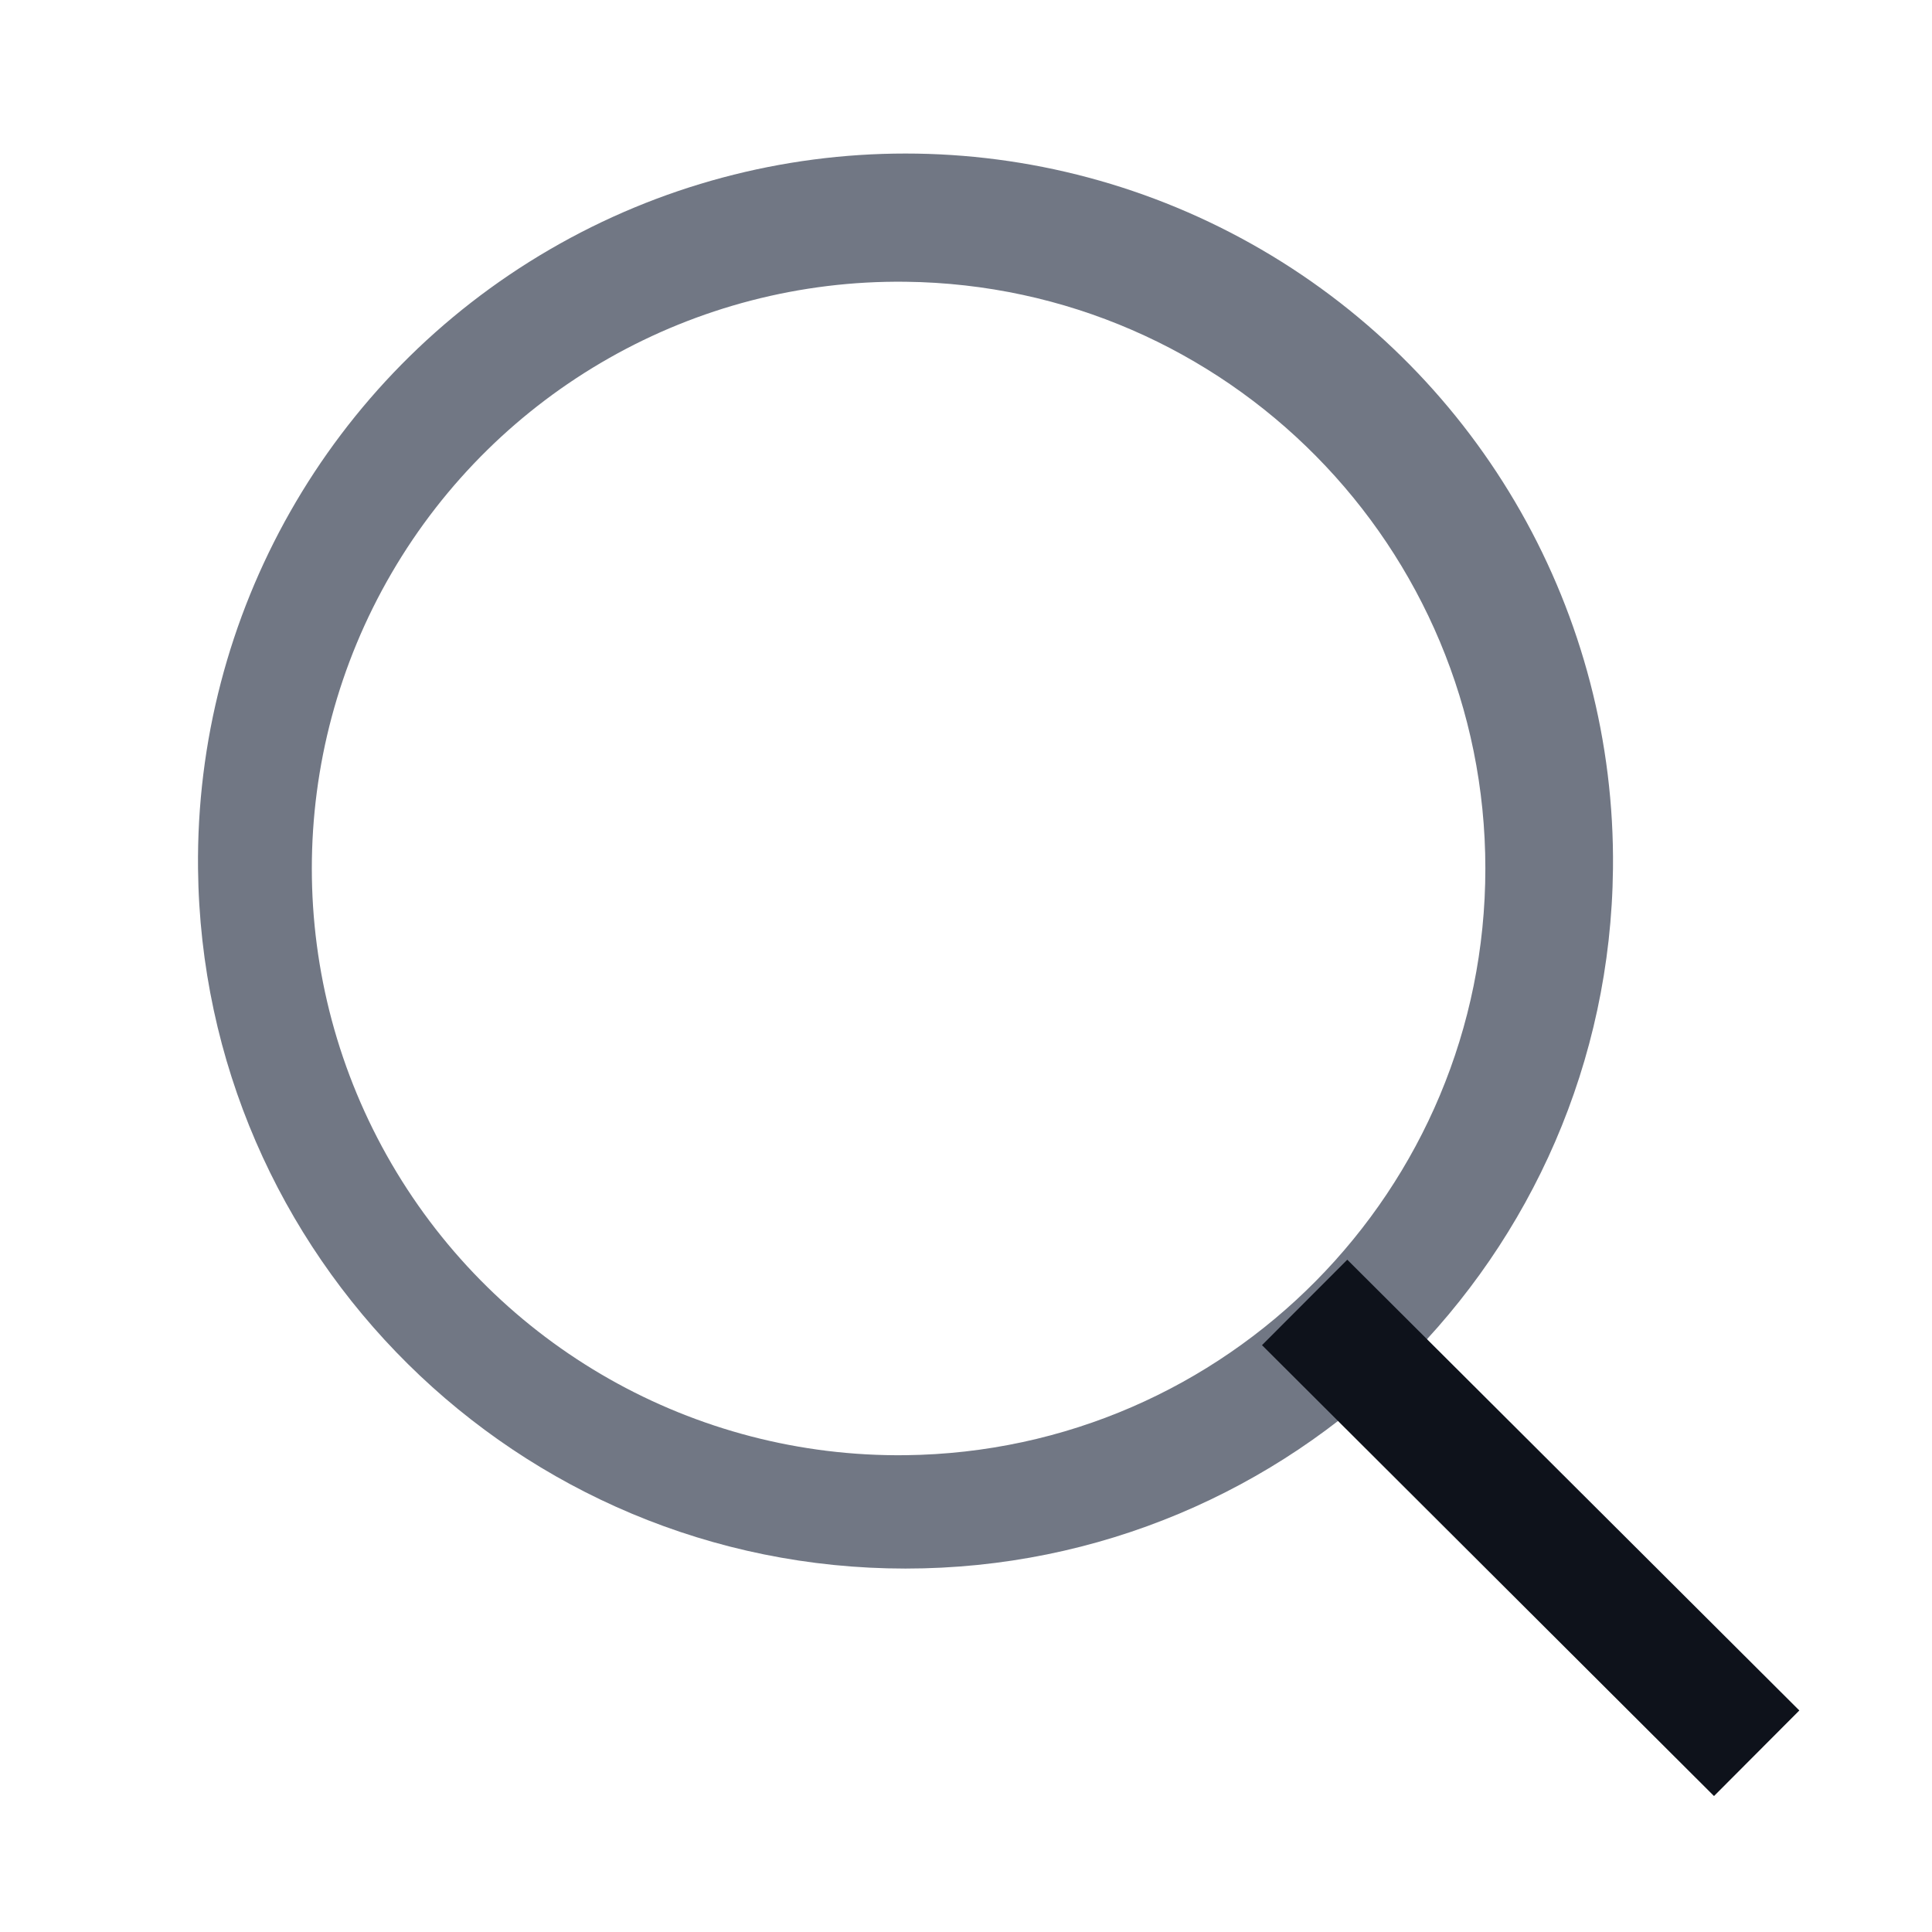
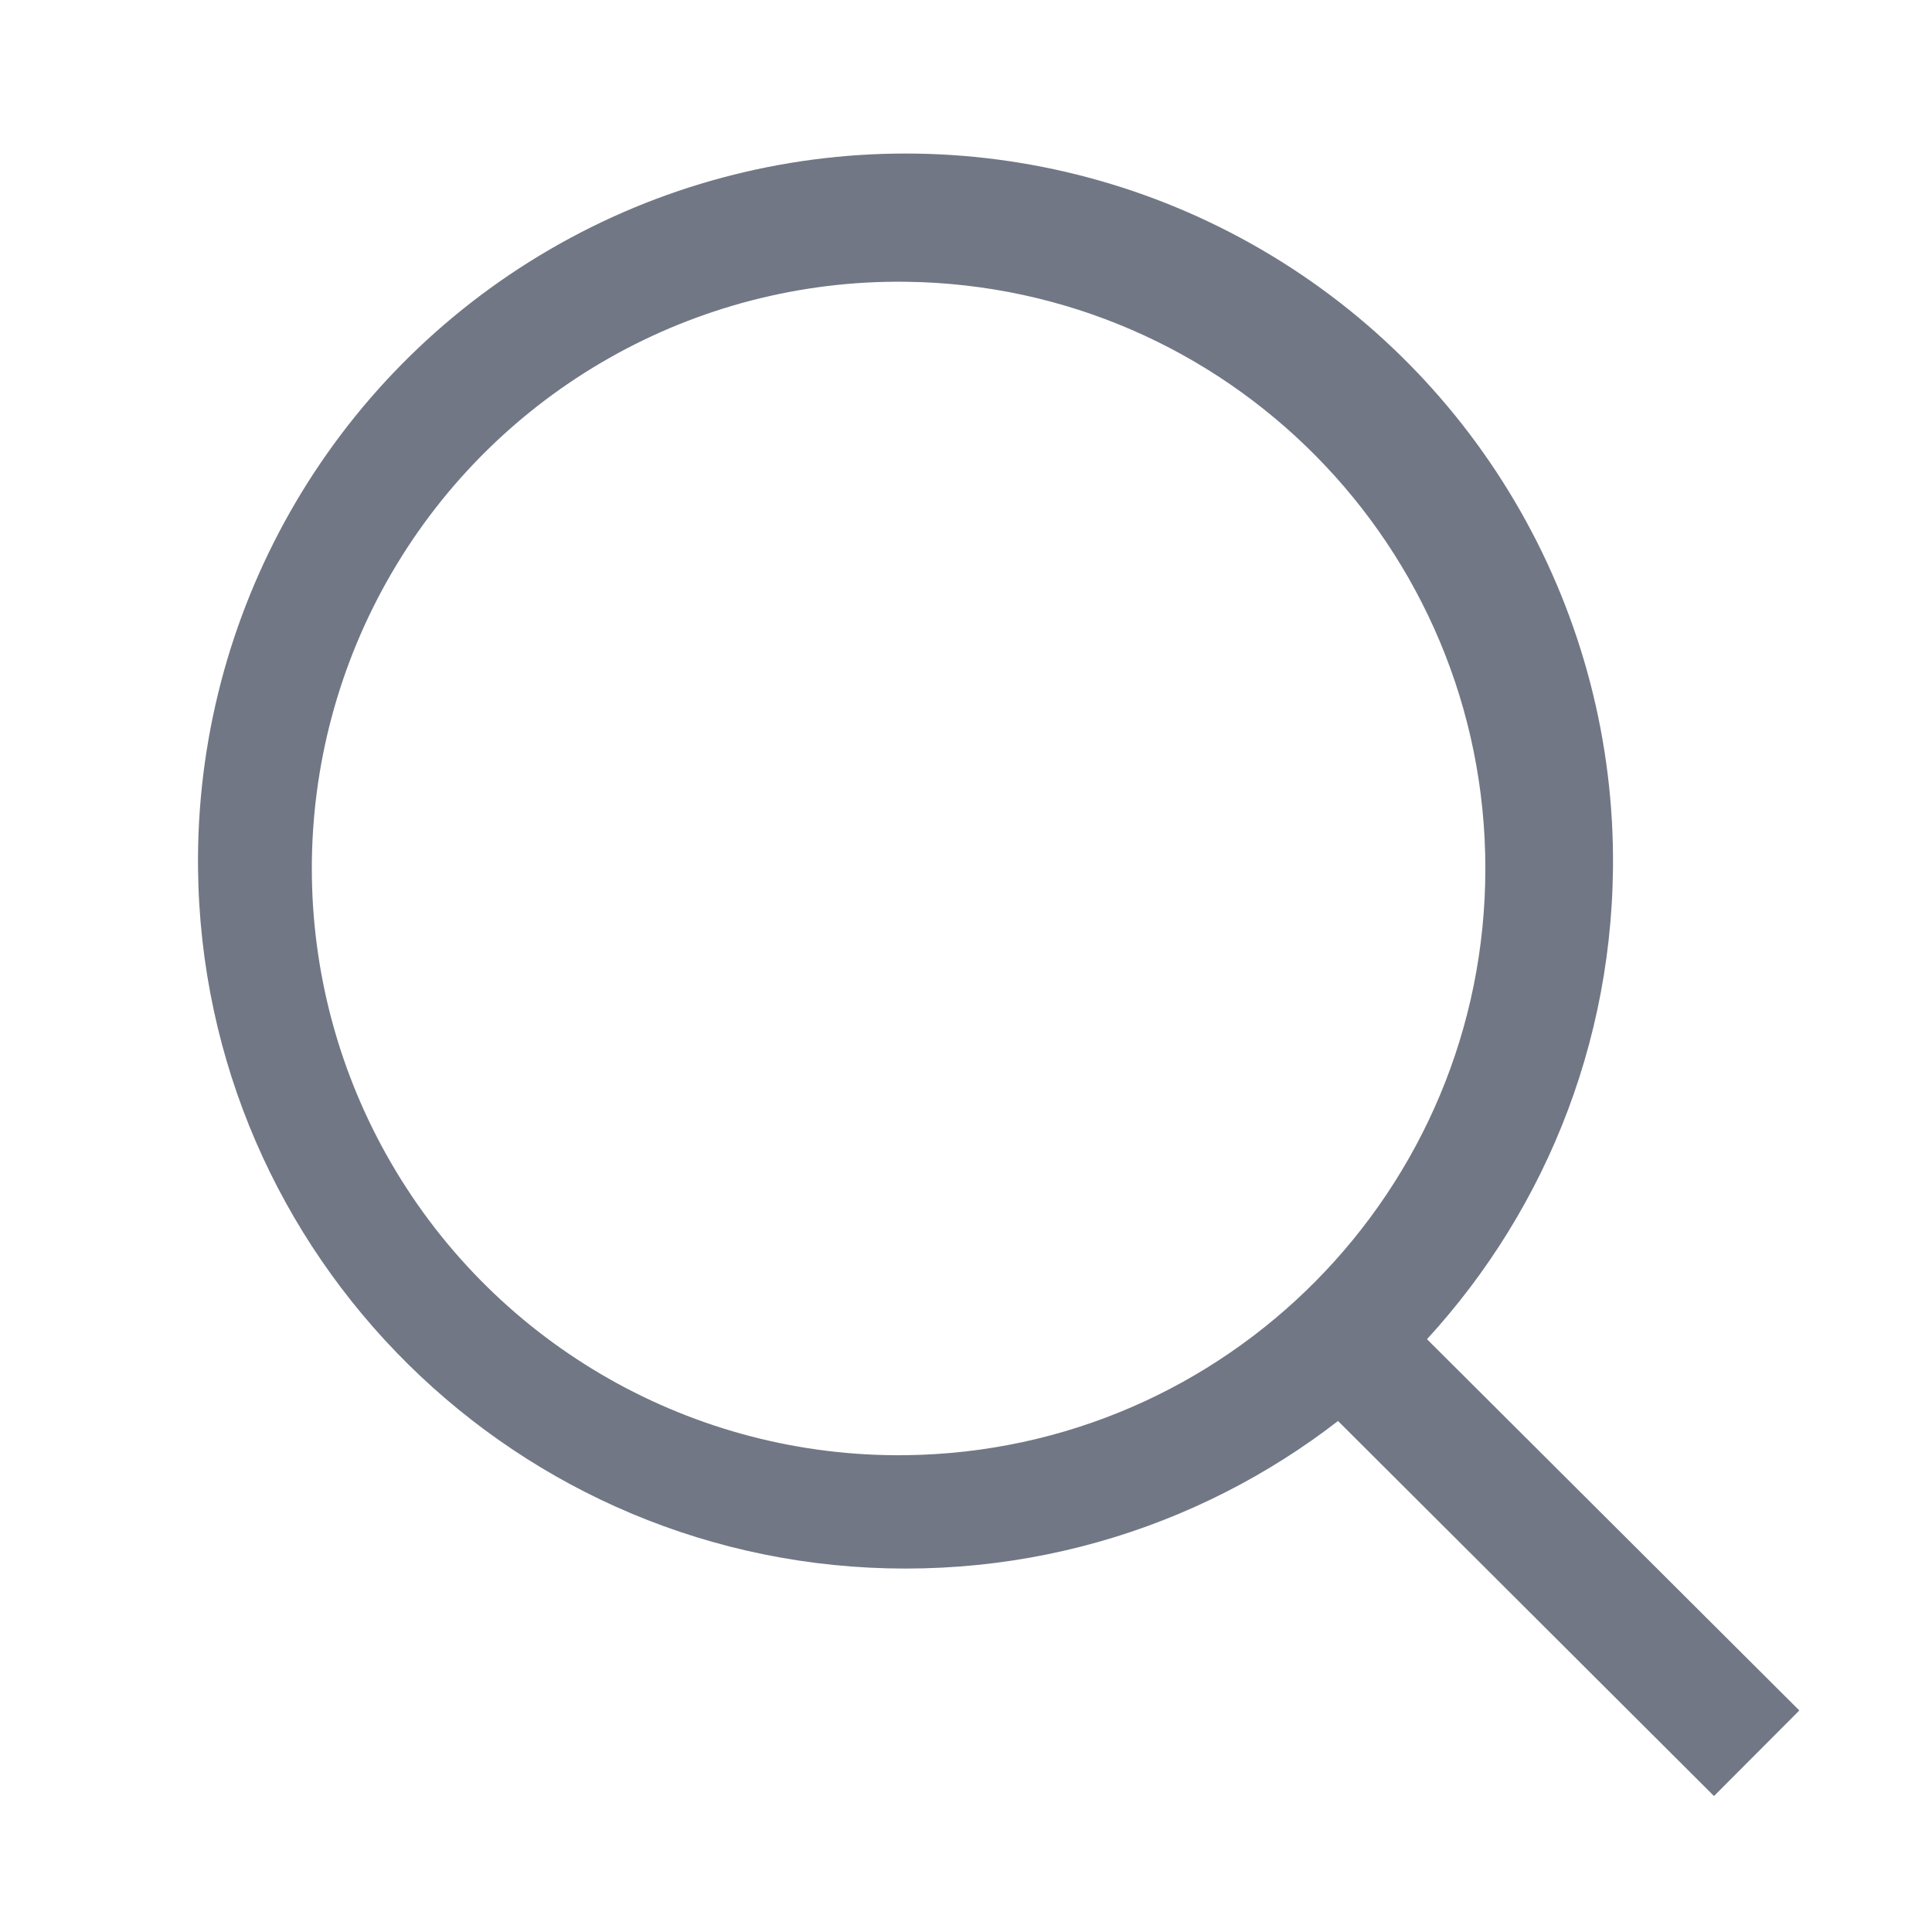
<svg xmlns="http://www.w3.org/2000/svg" width="24" height="24" fill="none" viewBox="0 0 24 24">
  <path fill="#717784" fill-rule="evenodd" d="M11.248 3.5a7.289 7.289 0 1 0 0 14.577 7.289 7.289 0 0 0 0-14.577ZM2.46 10.79a8.789 8.789 0 1 1 17.577 0 8.789 8.789 0 0 1-17.577 0Z" clip-rule="evenodd" />
-   <path fill="#0E121B" fill-rule="evenodd" d="m16.736 15.648 5.616 5.6-1.06 1.063-5.615-5.601 1.06-1.062Z" clip-rule="evenodd" />
+   <path fill="#717784" fill-rule="evenodd" d="m16.736 15.648 5.616 5.6-1.06 1.063-5.615-5.601 1.06-1.062Z" clip-rule="evenodd" />
</svg>
